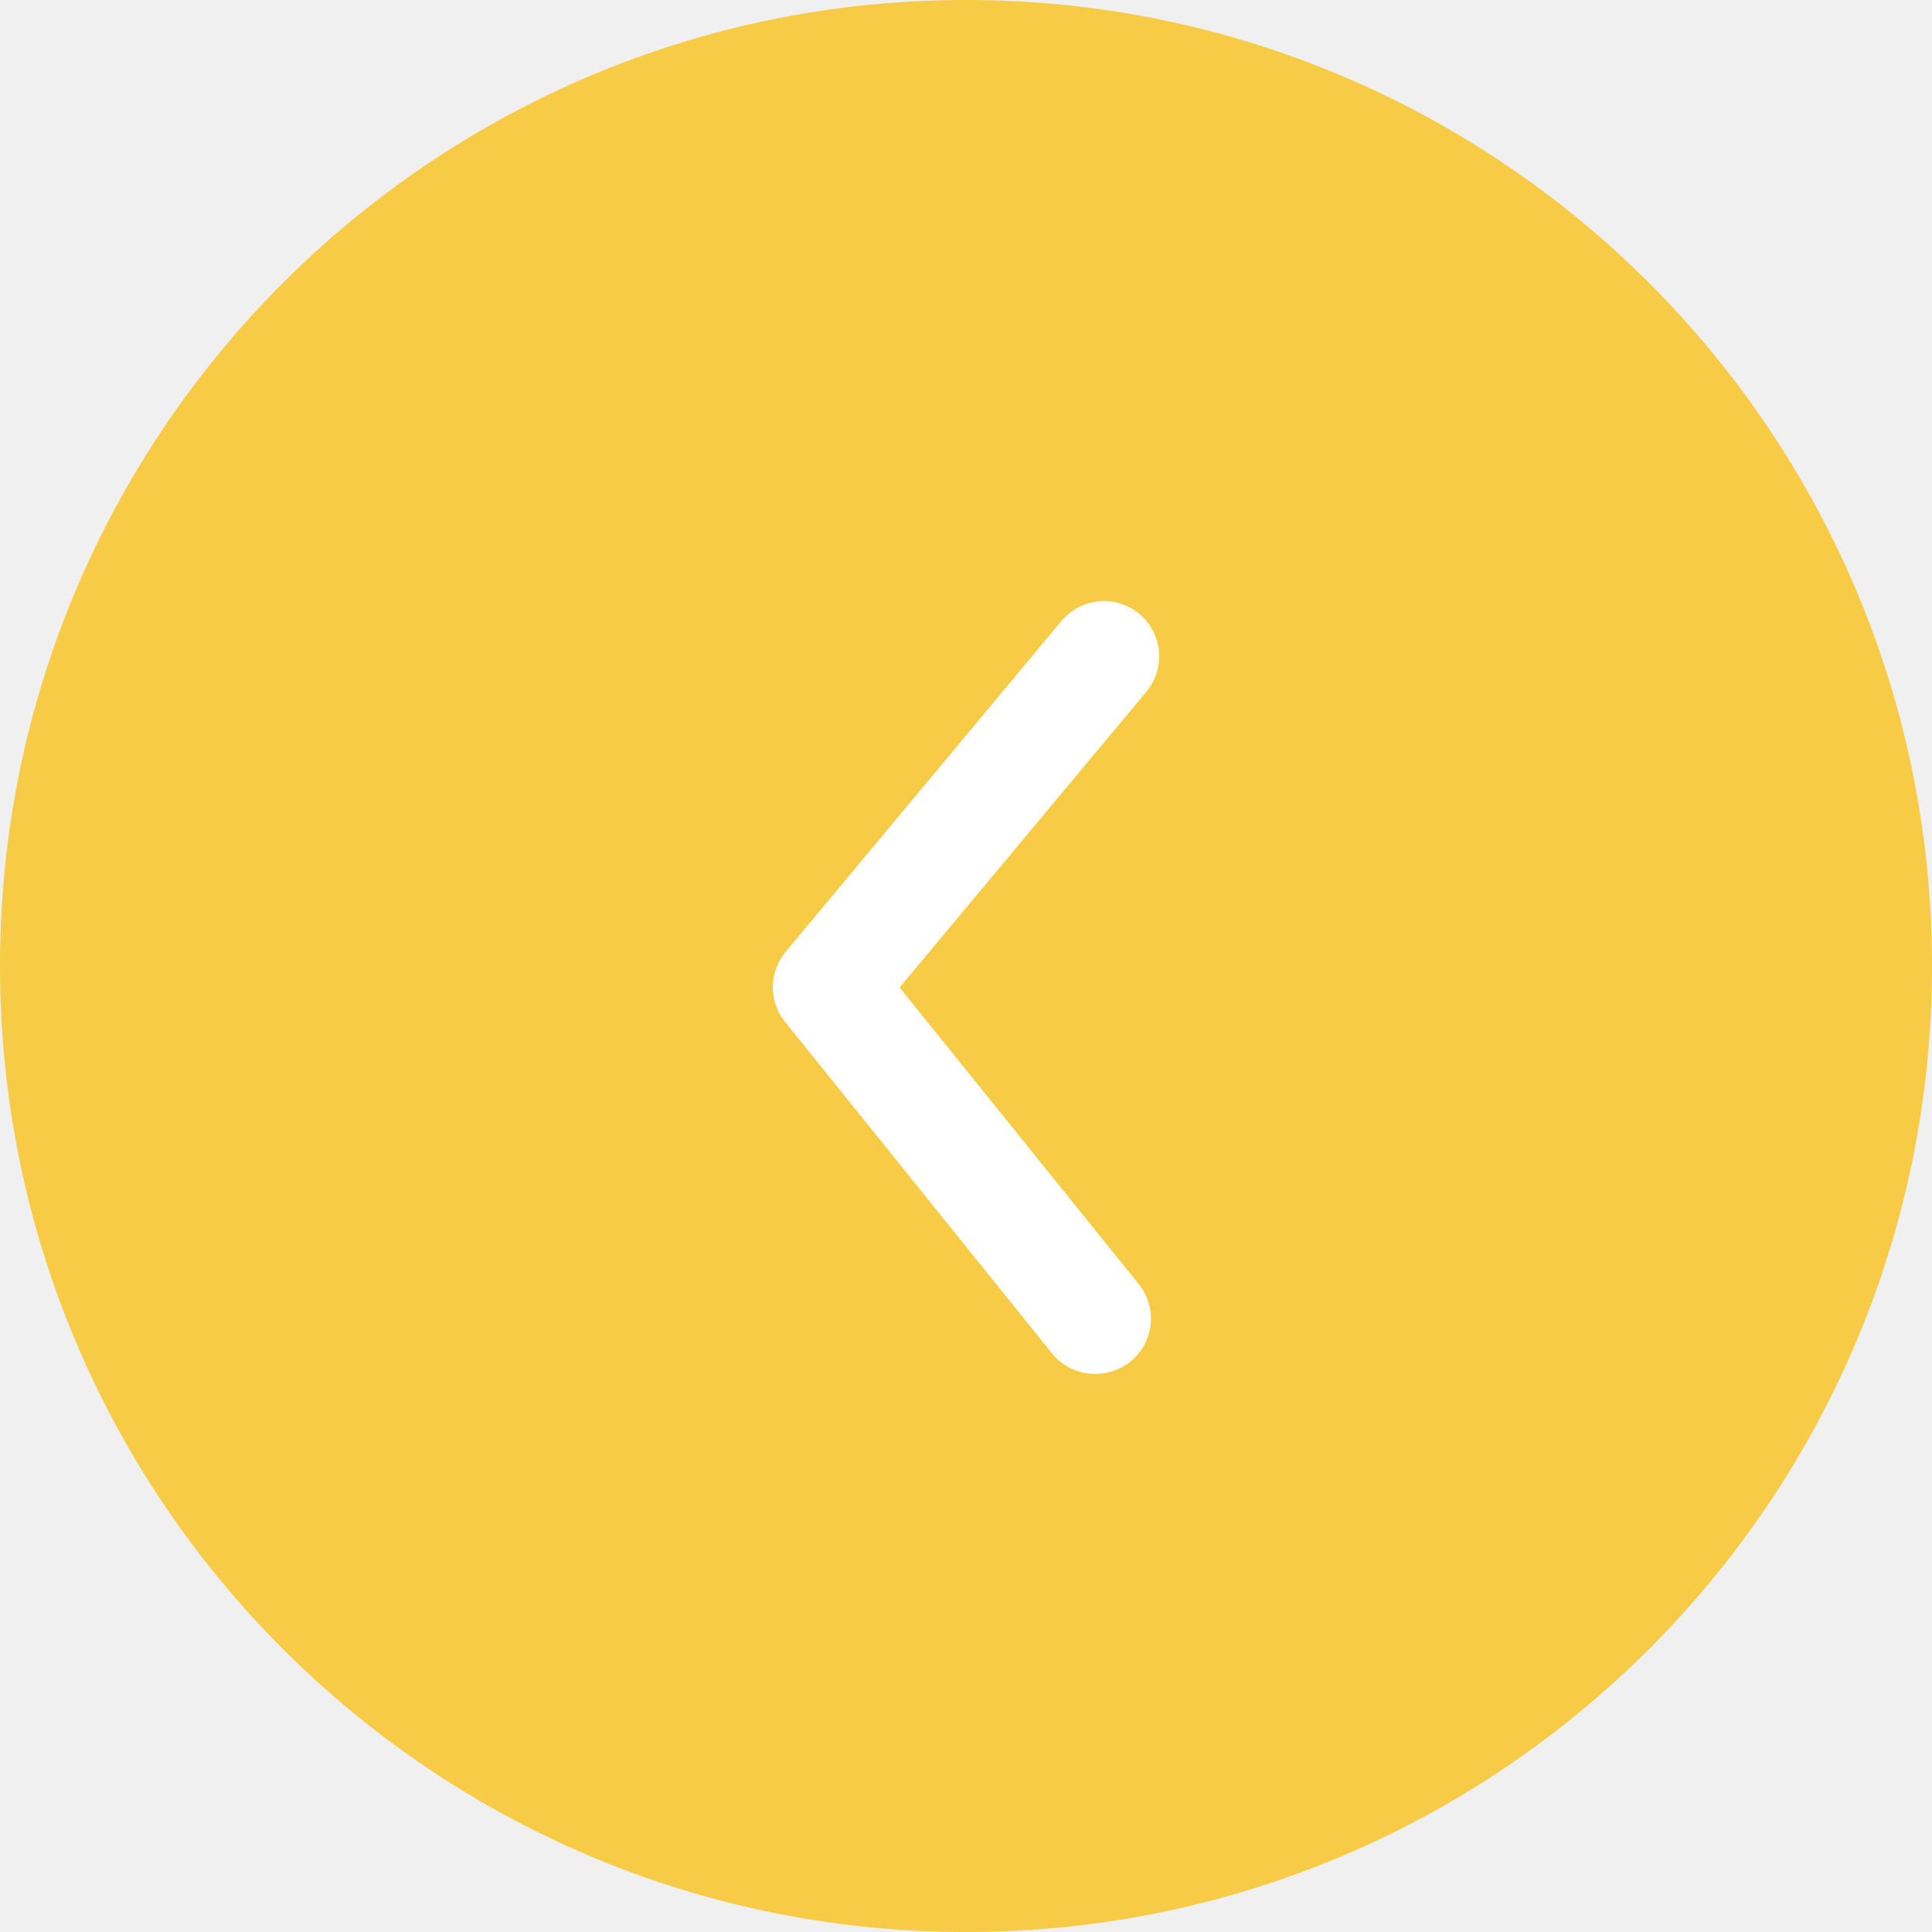
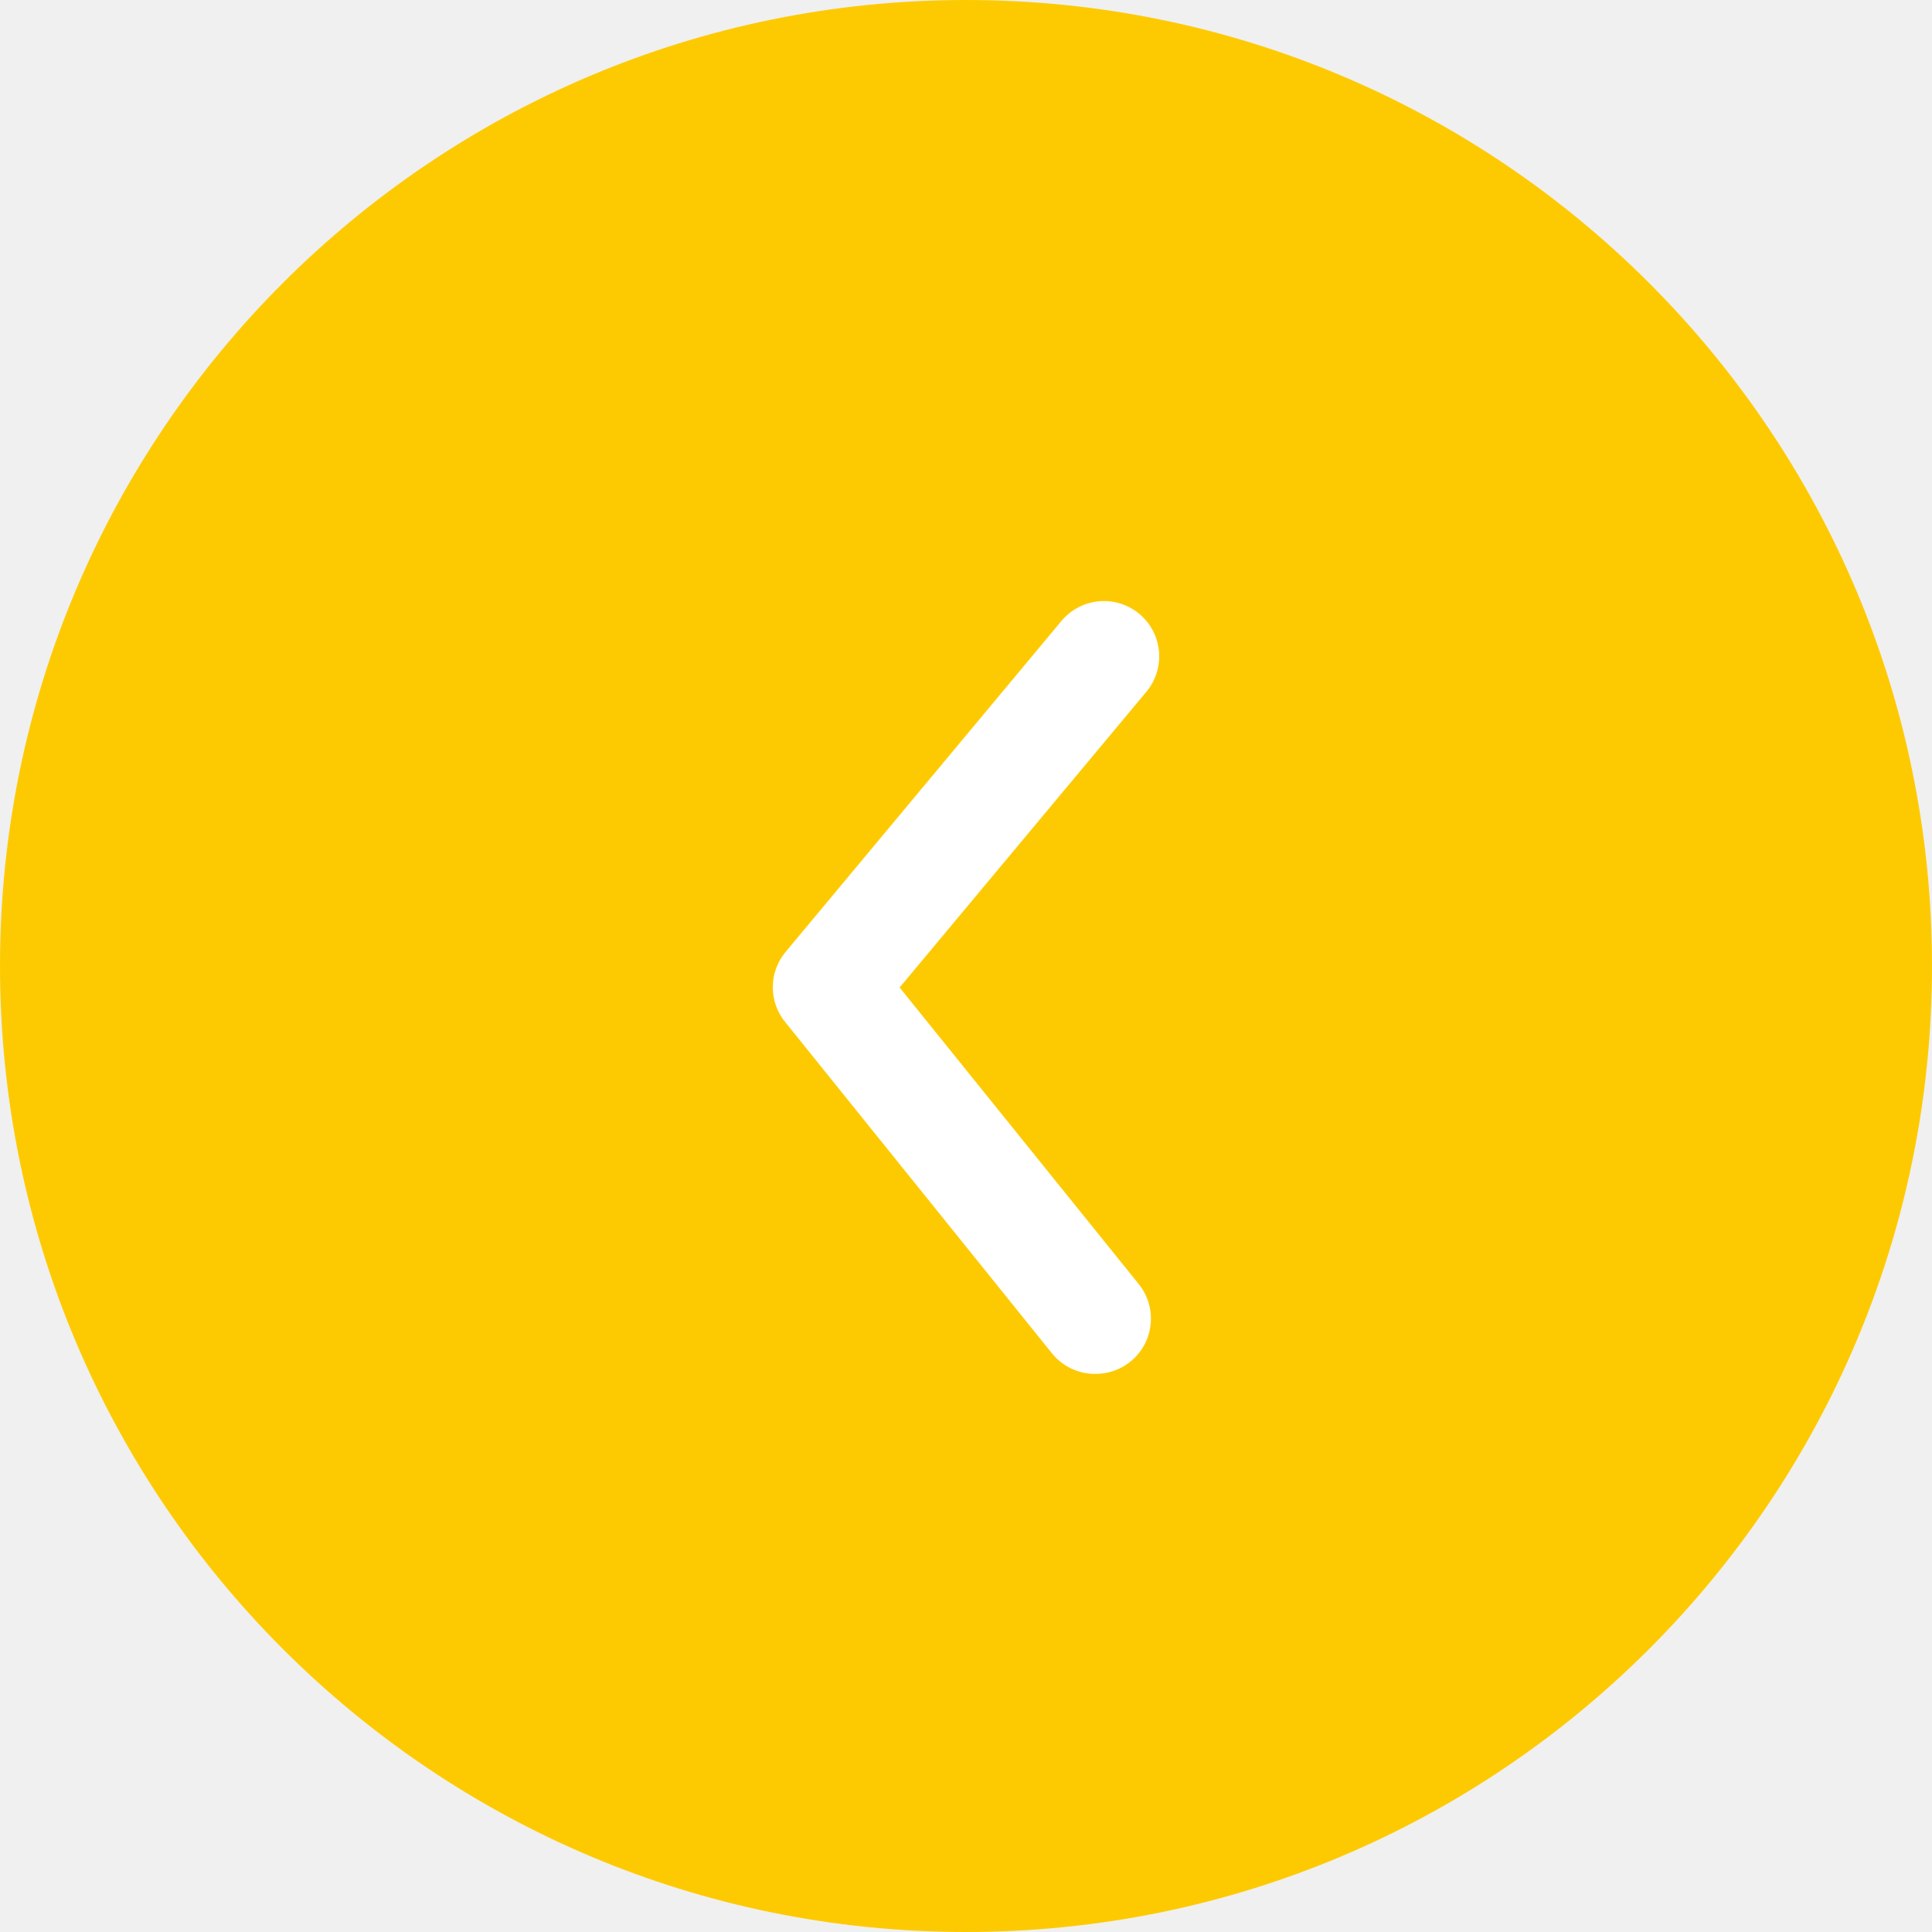
<svg xmlns="http://www.w3.org/2000/svg" width="45" height="45" viewBox="0 0 45 45" fill="none">
-   <circle cx="22.5" cy="22.5" r="22.5" fill="#F7CB46" />
+   <circle cx="22.5" cy="22.5" r="22.5" fill="#FDCA02" />
  <path d="M25.507 32C25.315 32.001 25.125 31.958 24.951 31.876C24.778 31.794 24.625 31.673 24.504 31.524L18.293 23.811C18.103 23.581 18 23.292 18 22.994C18 22.697 18.103 22.408 18.293 22.178L24.722 14.464C24.941 14.202 25.254 14.037 25.594 14.005C25.934 13.974 26.273 14.079 26.535 14.297C26.798 14.515 26.963 14.829 26.995 15.169C27.026 15.509 26.921 15.847 26.703 16.11L20.954 23.001L26.51 29.892C26.667 30.08 26.767 30.31 26.798 30.554C26.828 30.797 26.788 31.045 26.683 31.267C26.578 31.488 26.411 31.675 26.202 31.805C25.994 31.935 25.752 32.003 25.507 32Z" fill="#FFFFFF" />
</svg>
